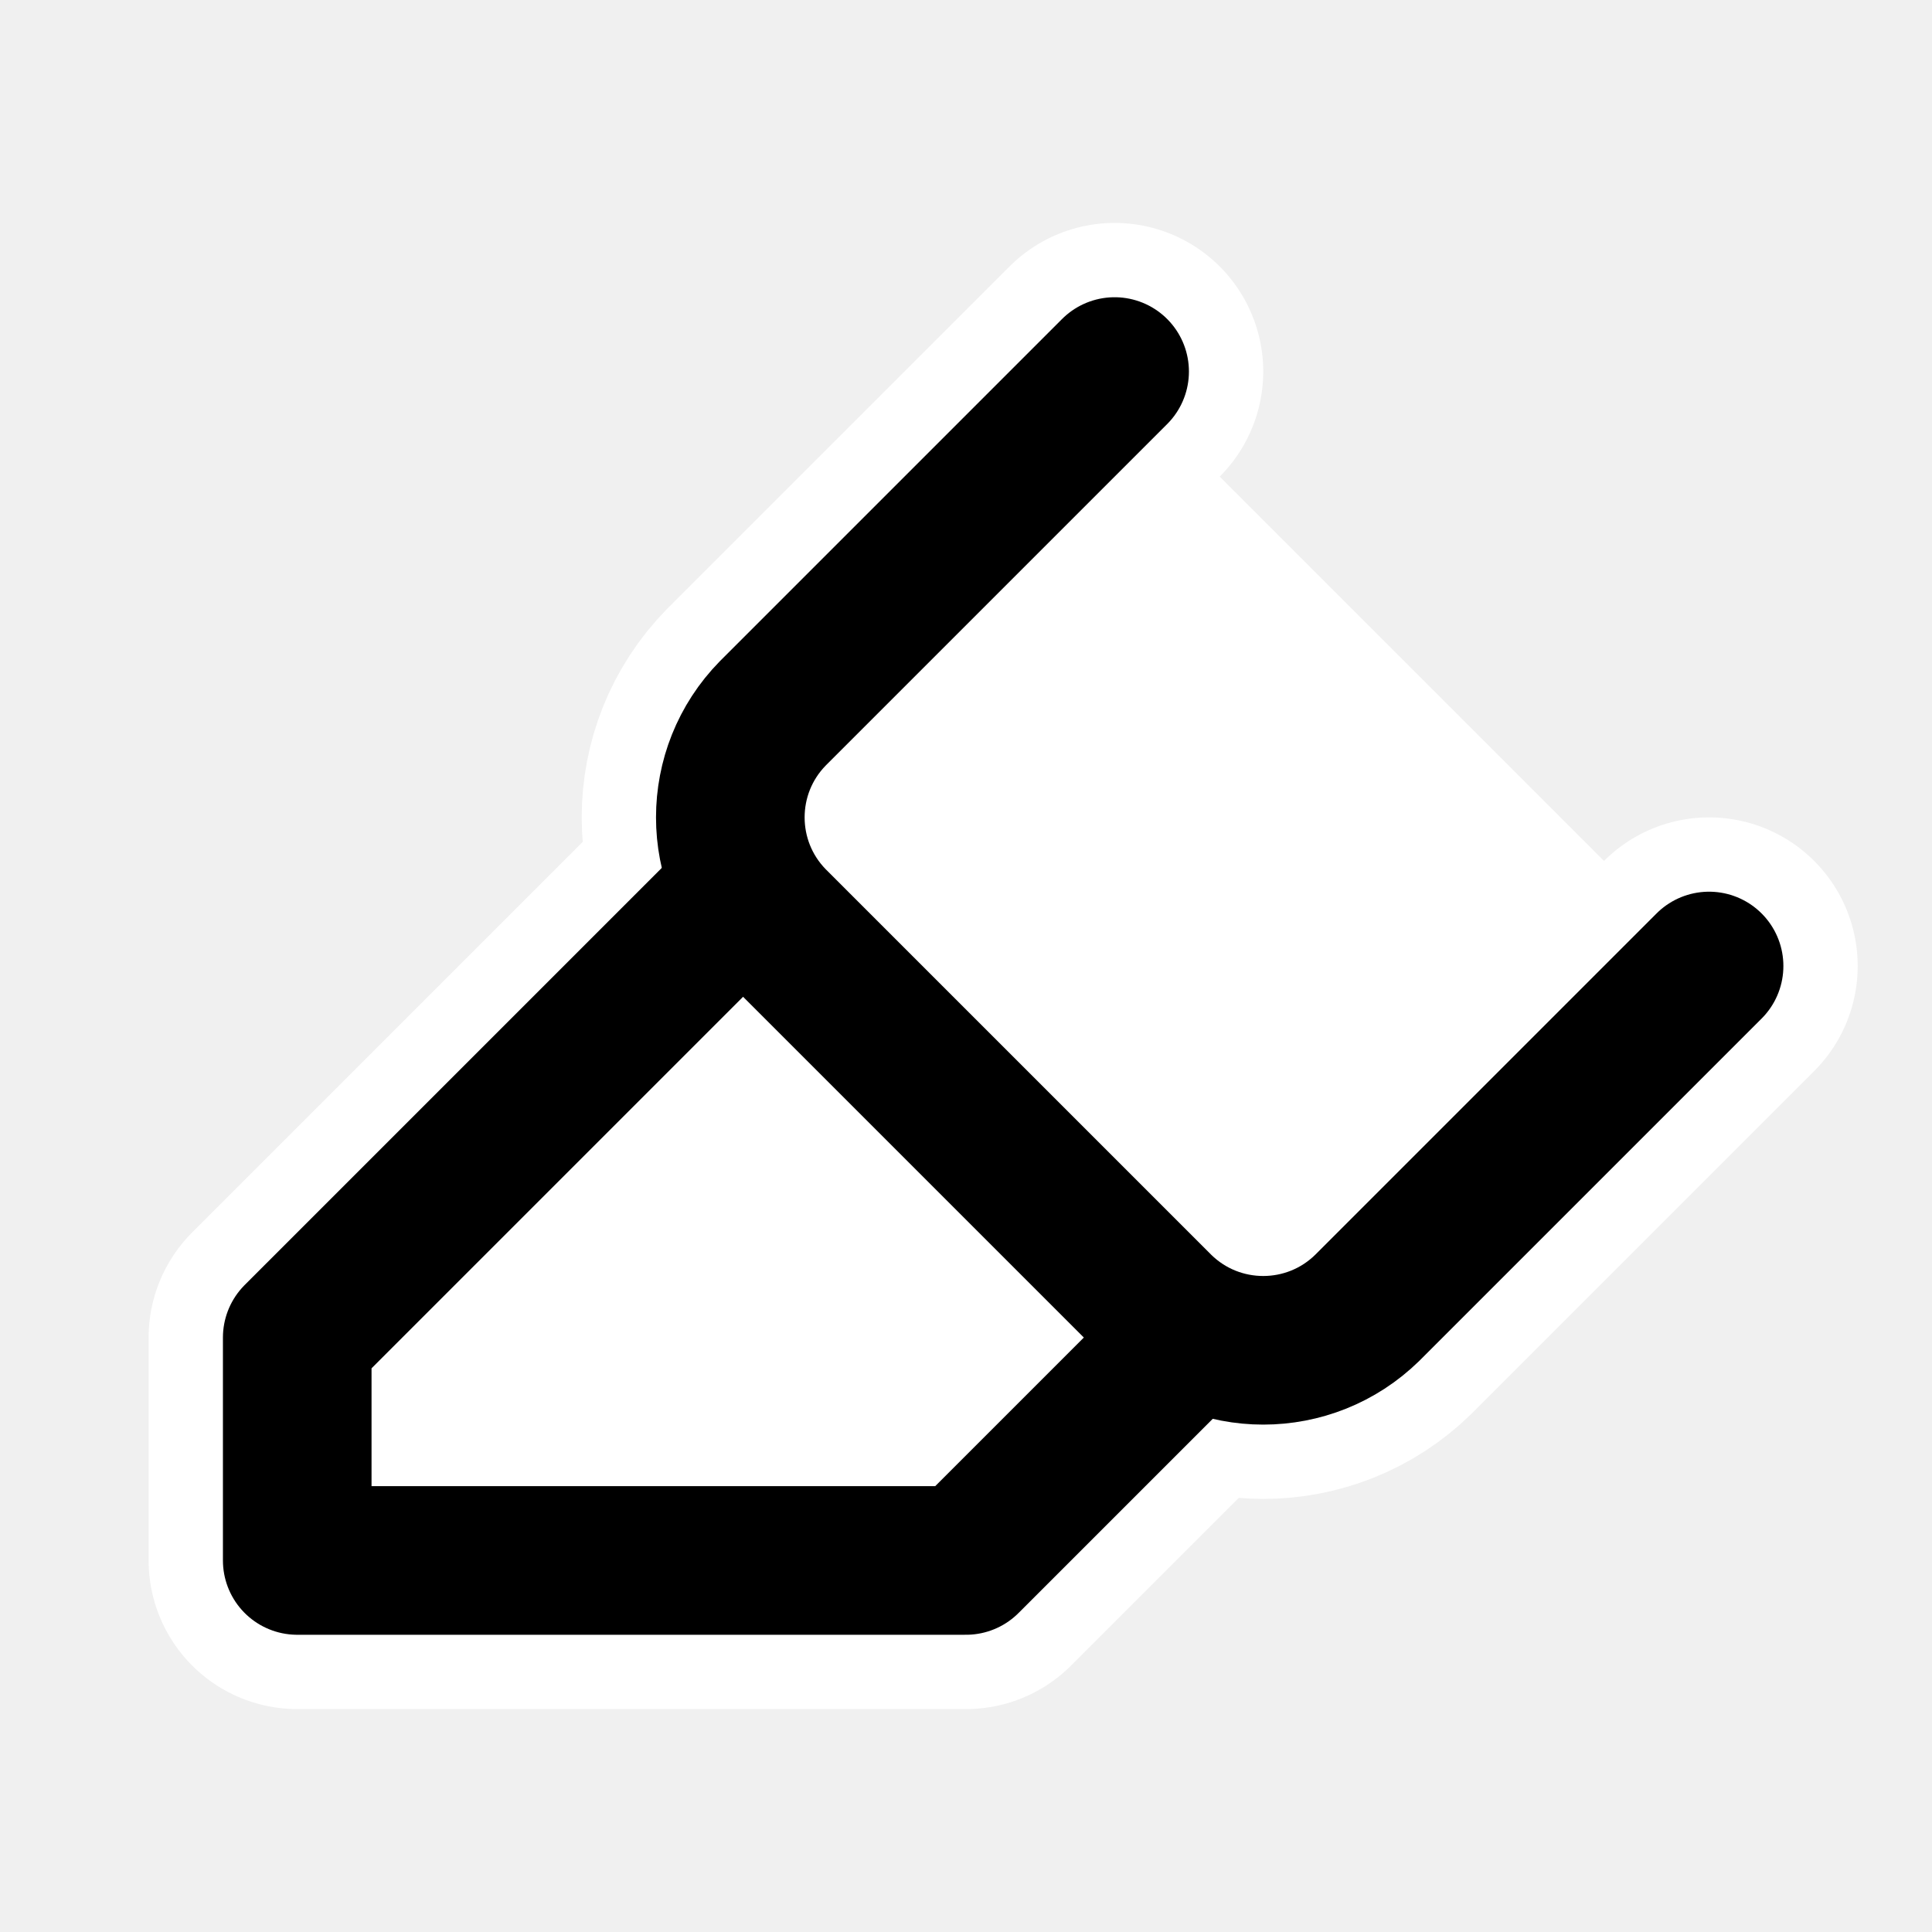
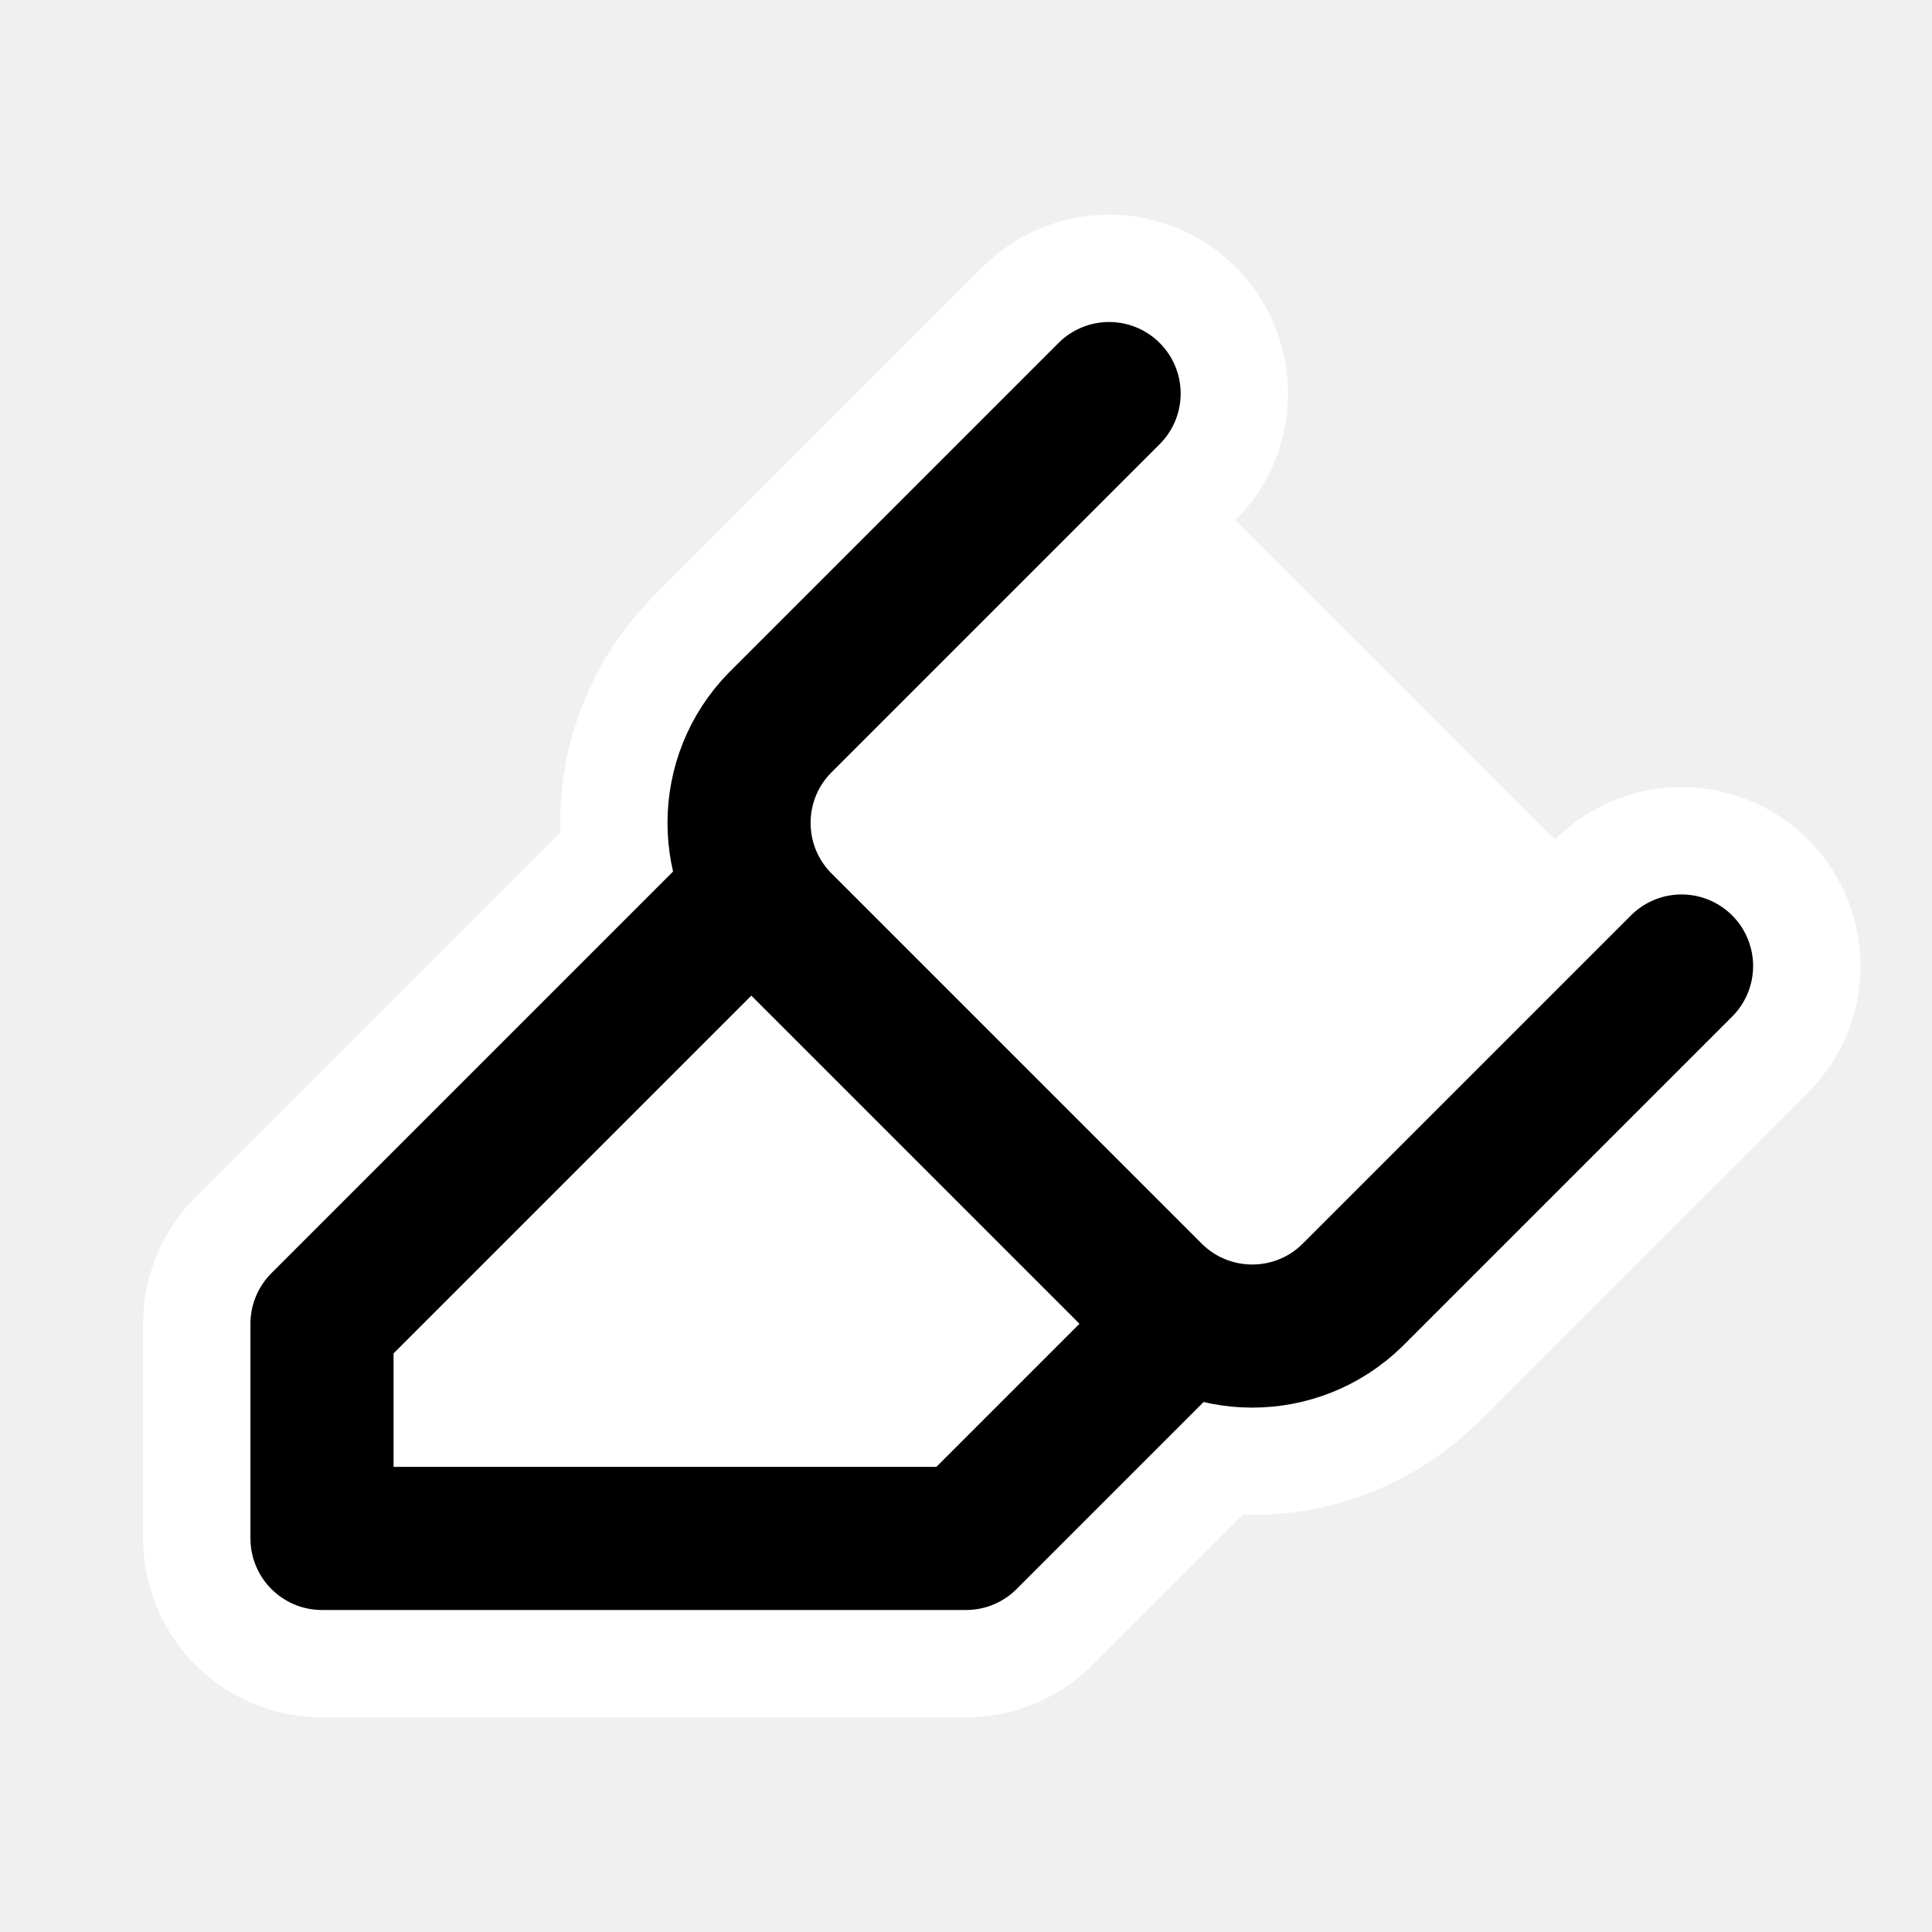
- <svg xmlns="http://www.w3.org/2000/svg" width="26" height="26" viewBox="-1 -1 26 26" fill="none" stroke-linecap="round" stroke-linejoin="round">
-   <g fill="white" stroke="white" stroke-width="4">
+ <svg xmlns="http://www.w3.org/2000/svg" width="18" height="18" viewBox="-1.5 -1.5 27 27" fill="none" stroke-linecap="round" stroke-linejoin="round">
+   <g fill="white" stroke="white" stroke-width="5">
    <path d="m9 11-6 6v3h9l3-3" />
    <path d="m22 12-4.6 4.6a2 2 0 0 1-2.8 0l-5.2-5.2a2 2 0 0 1 0-2.8L14 4" />
  </g>
  <g stroke="black" stroke-width="2">
    <path d="m9 11-6 6v3h9l3-3" />
    <path d="m22 12-4.6 4.6a2 2 0 0 1-2.8 0l-5.2-5.2a2 2 0 0 1 0-2.8L14 4" />
  </g>
</svg>
